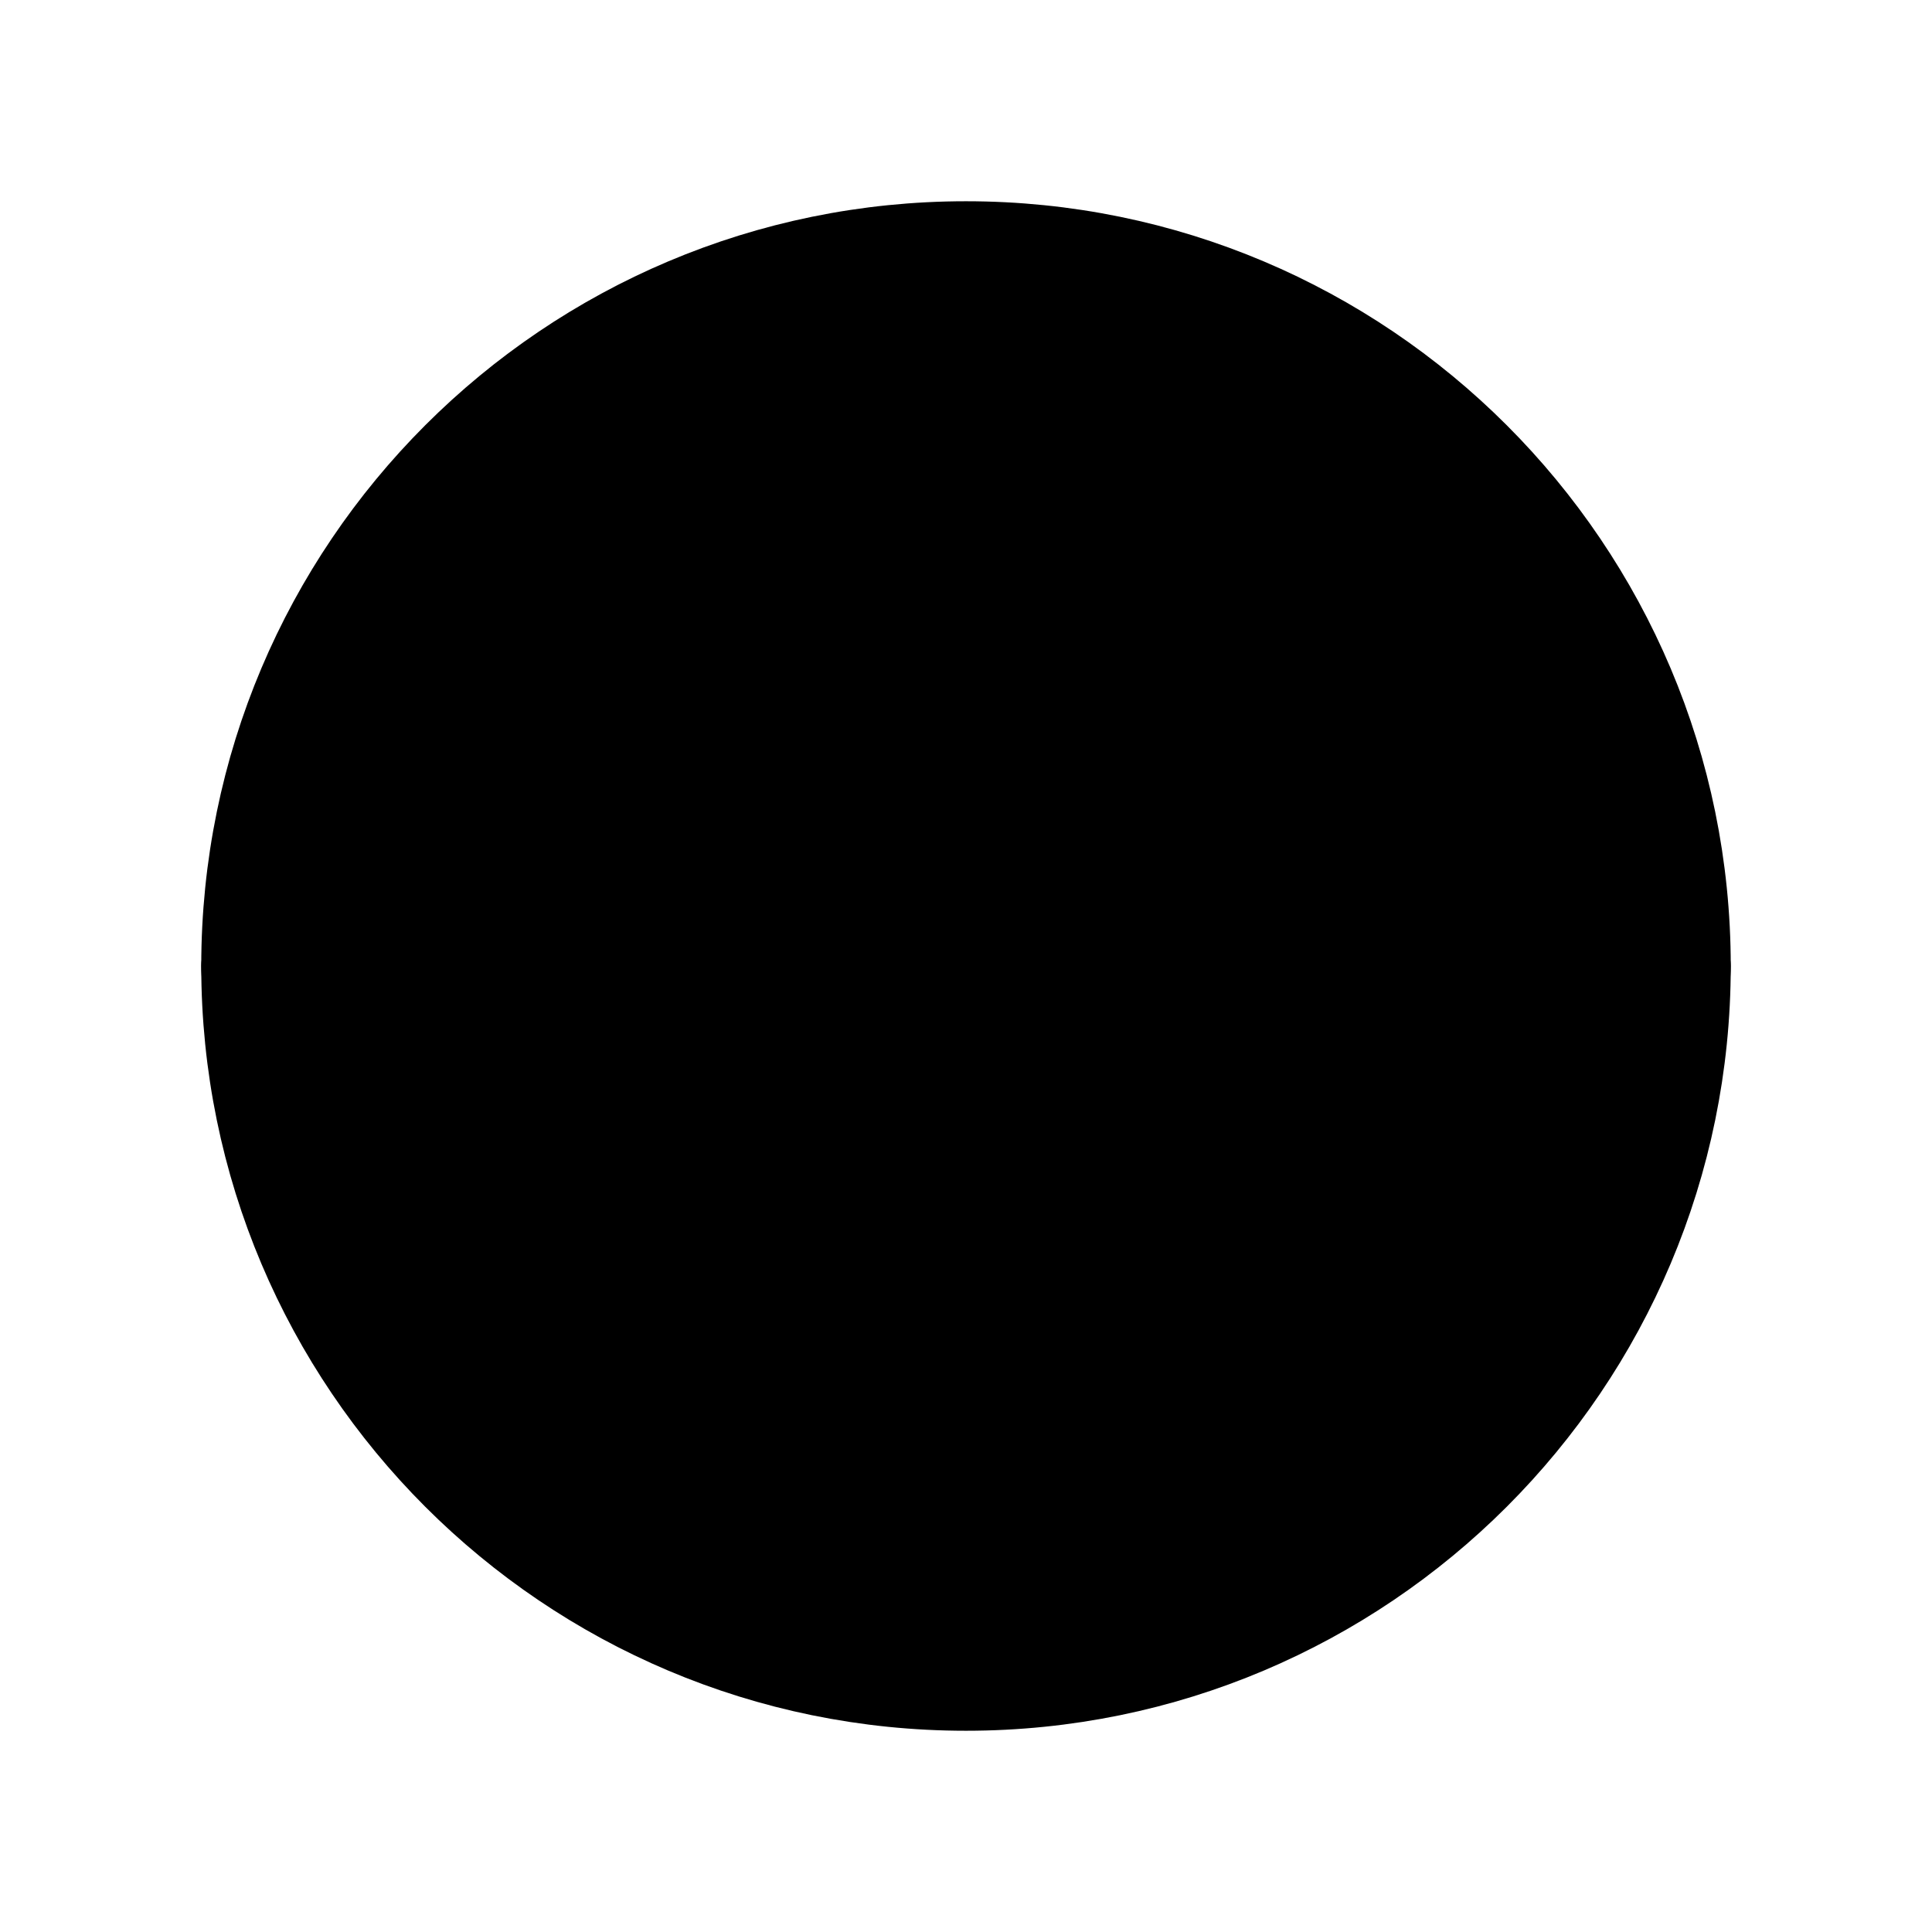
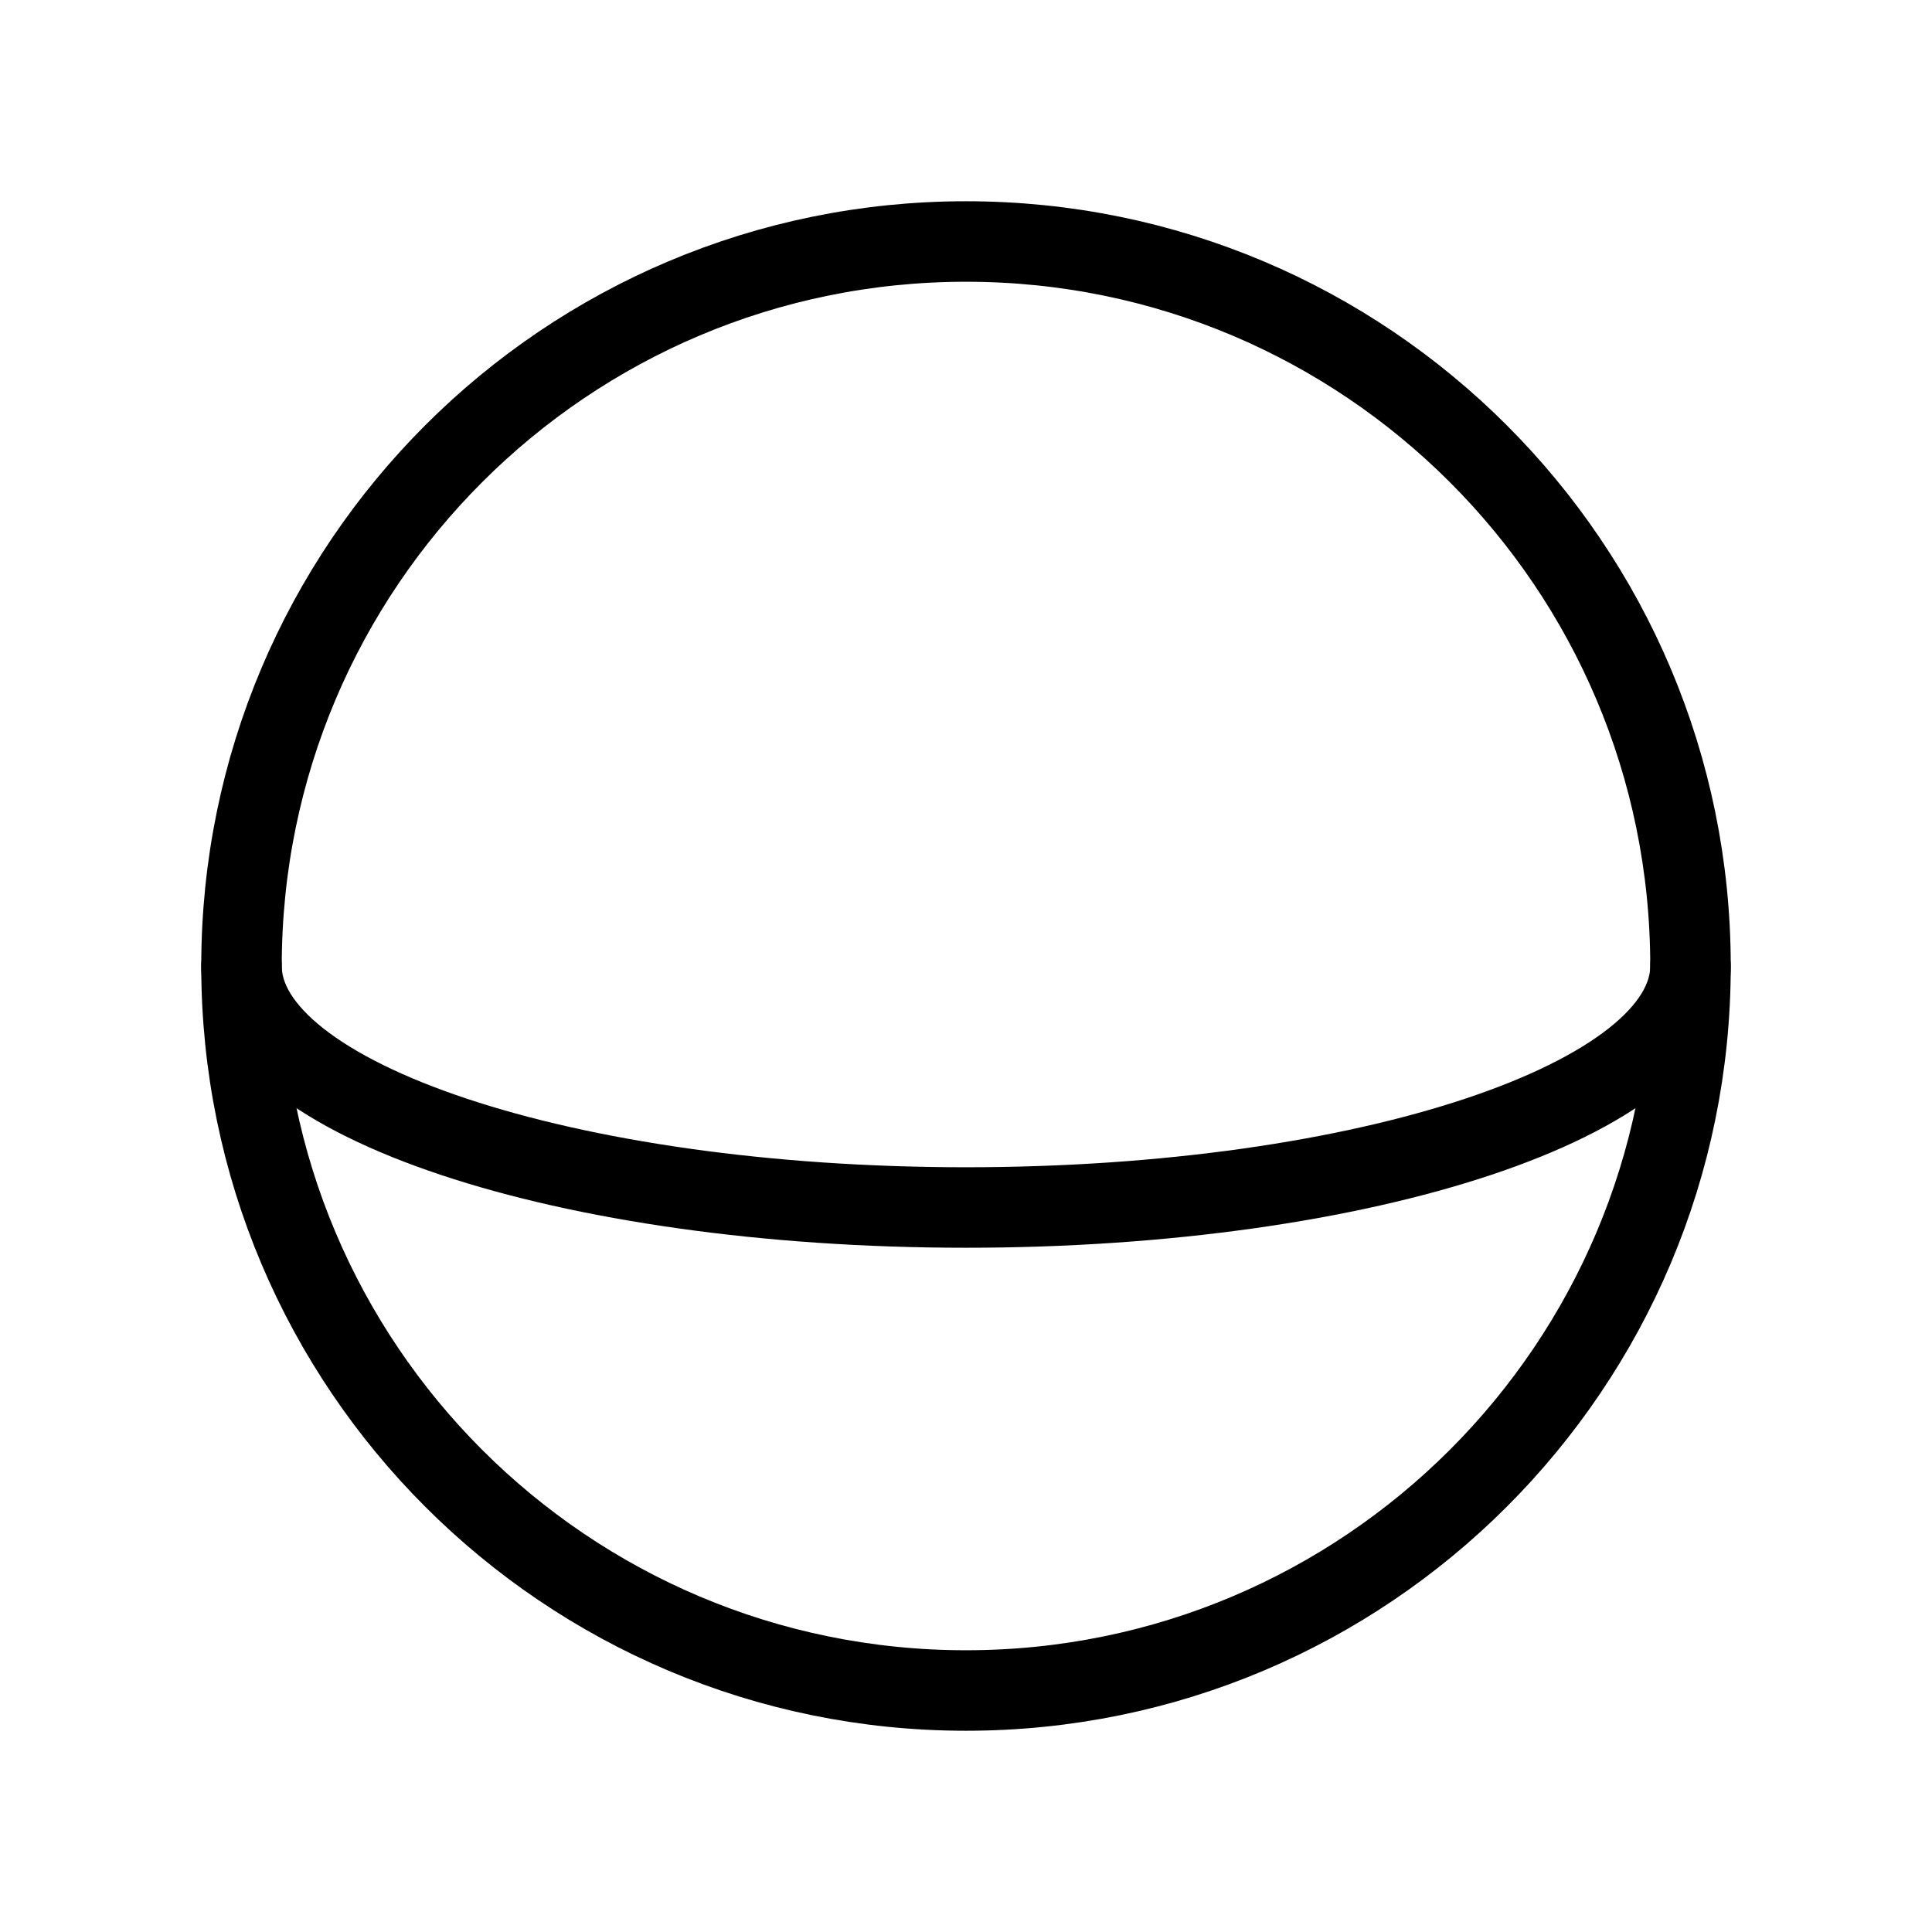
<svg xmlns="http://www.w3.org/2000/svg" width="32" height="32" viewBox="0 0 24 24">
-   <g stroke="currentColor" stroke-linecap="round" stroke-linejoin="round" stroke-width="1">
+   <g fill="none" stroke="currentColor" stroke-linecap="round" stroke-linejoin="round" stroke-width="1">
    <path d="M3 12c0 1.657 4.03 3 9 3s9-1.343 9-3" />
    <path d="M3 12a9 9 0 1 0 18 0a9 9 0 1 0-18 0" />
  </g>
</svg>
